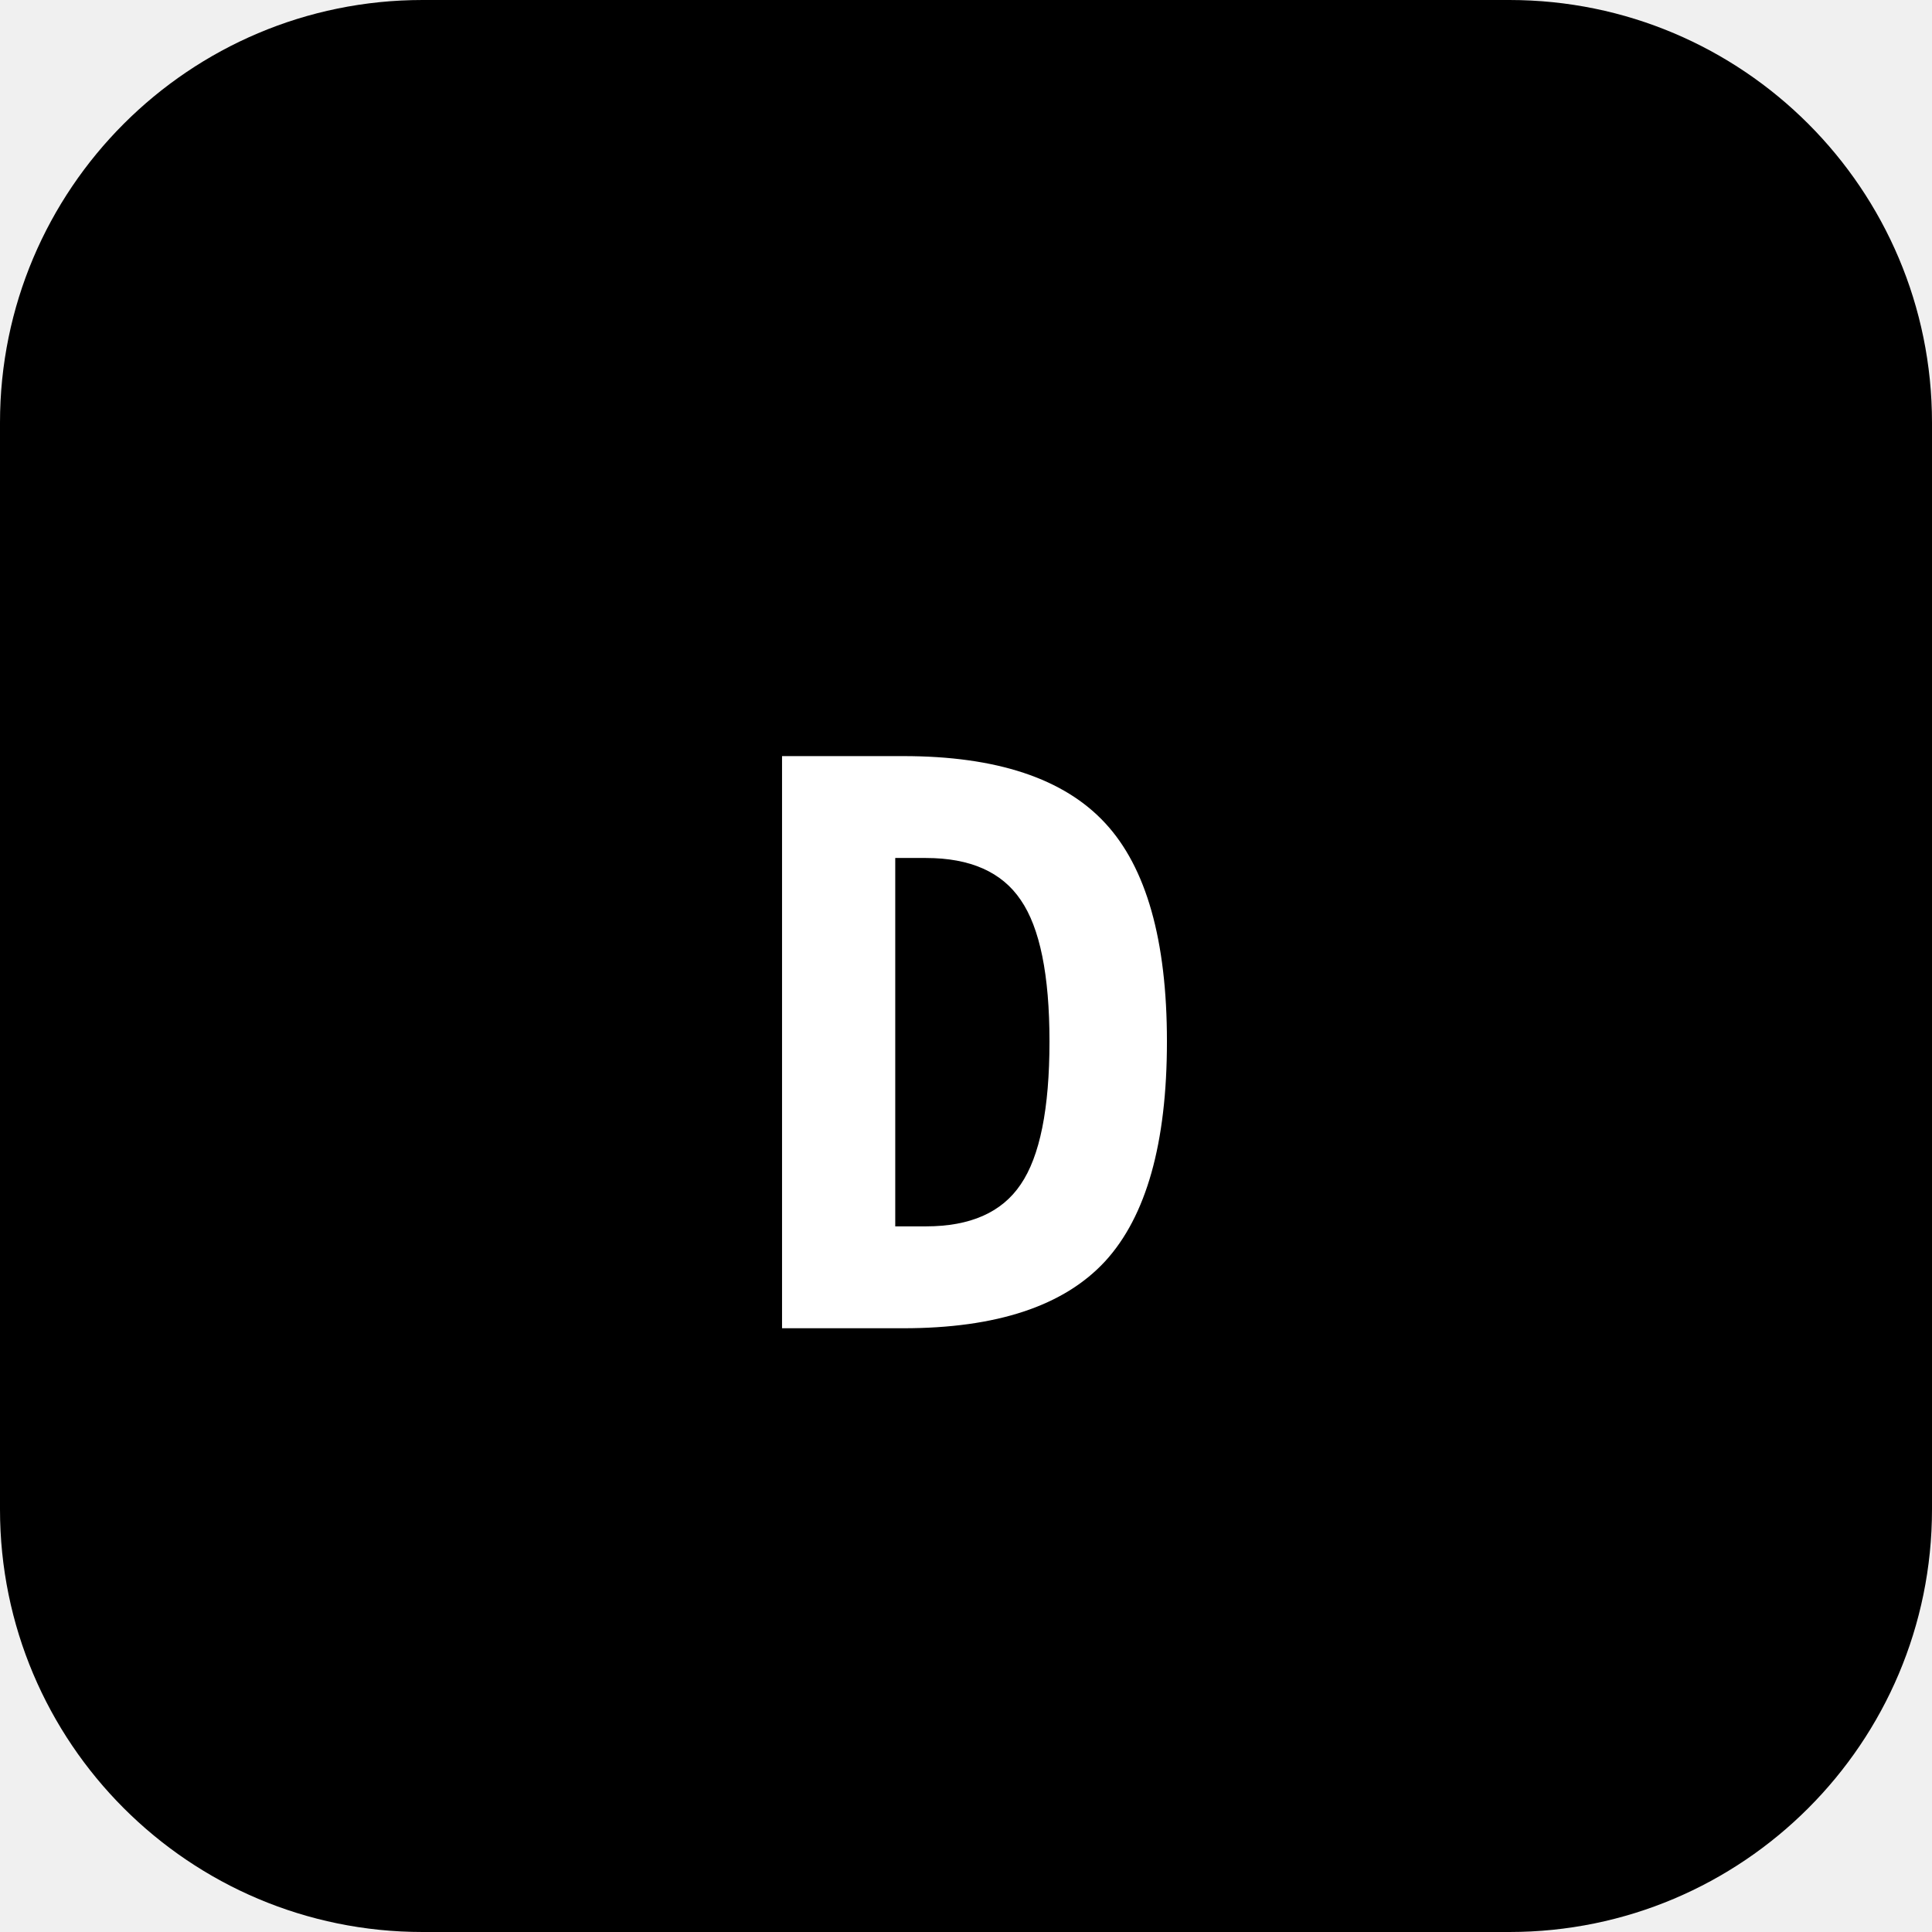
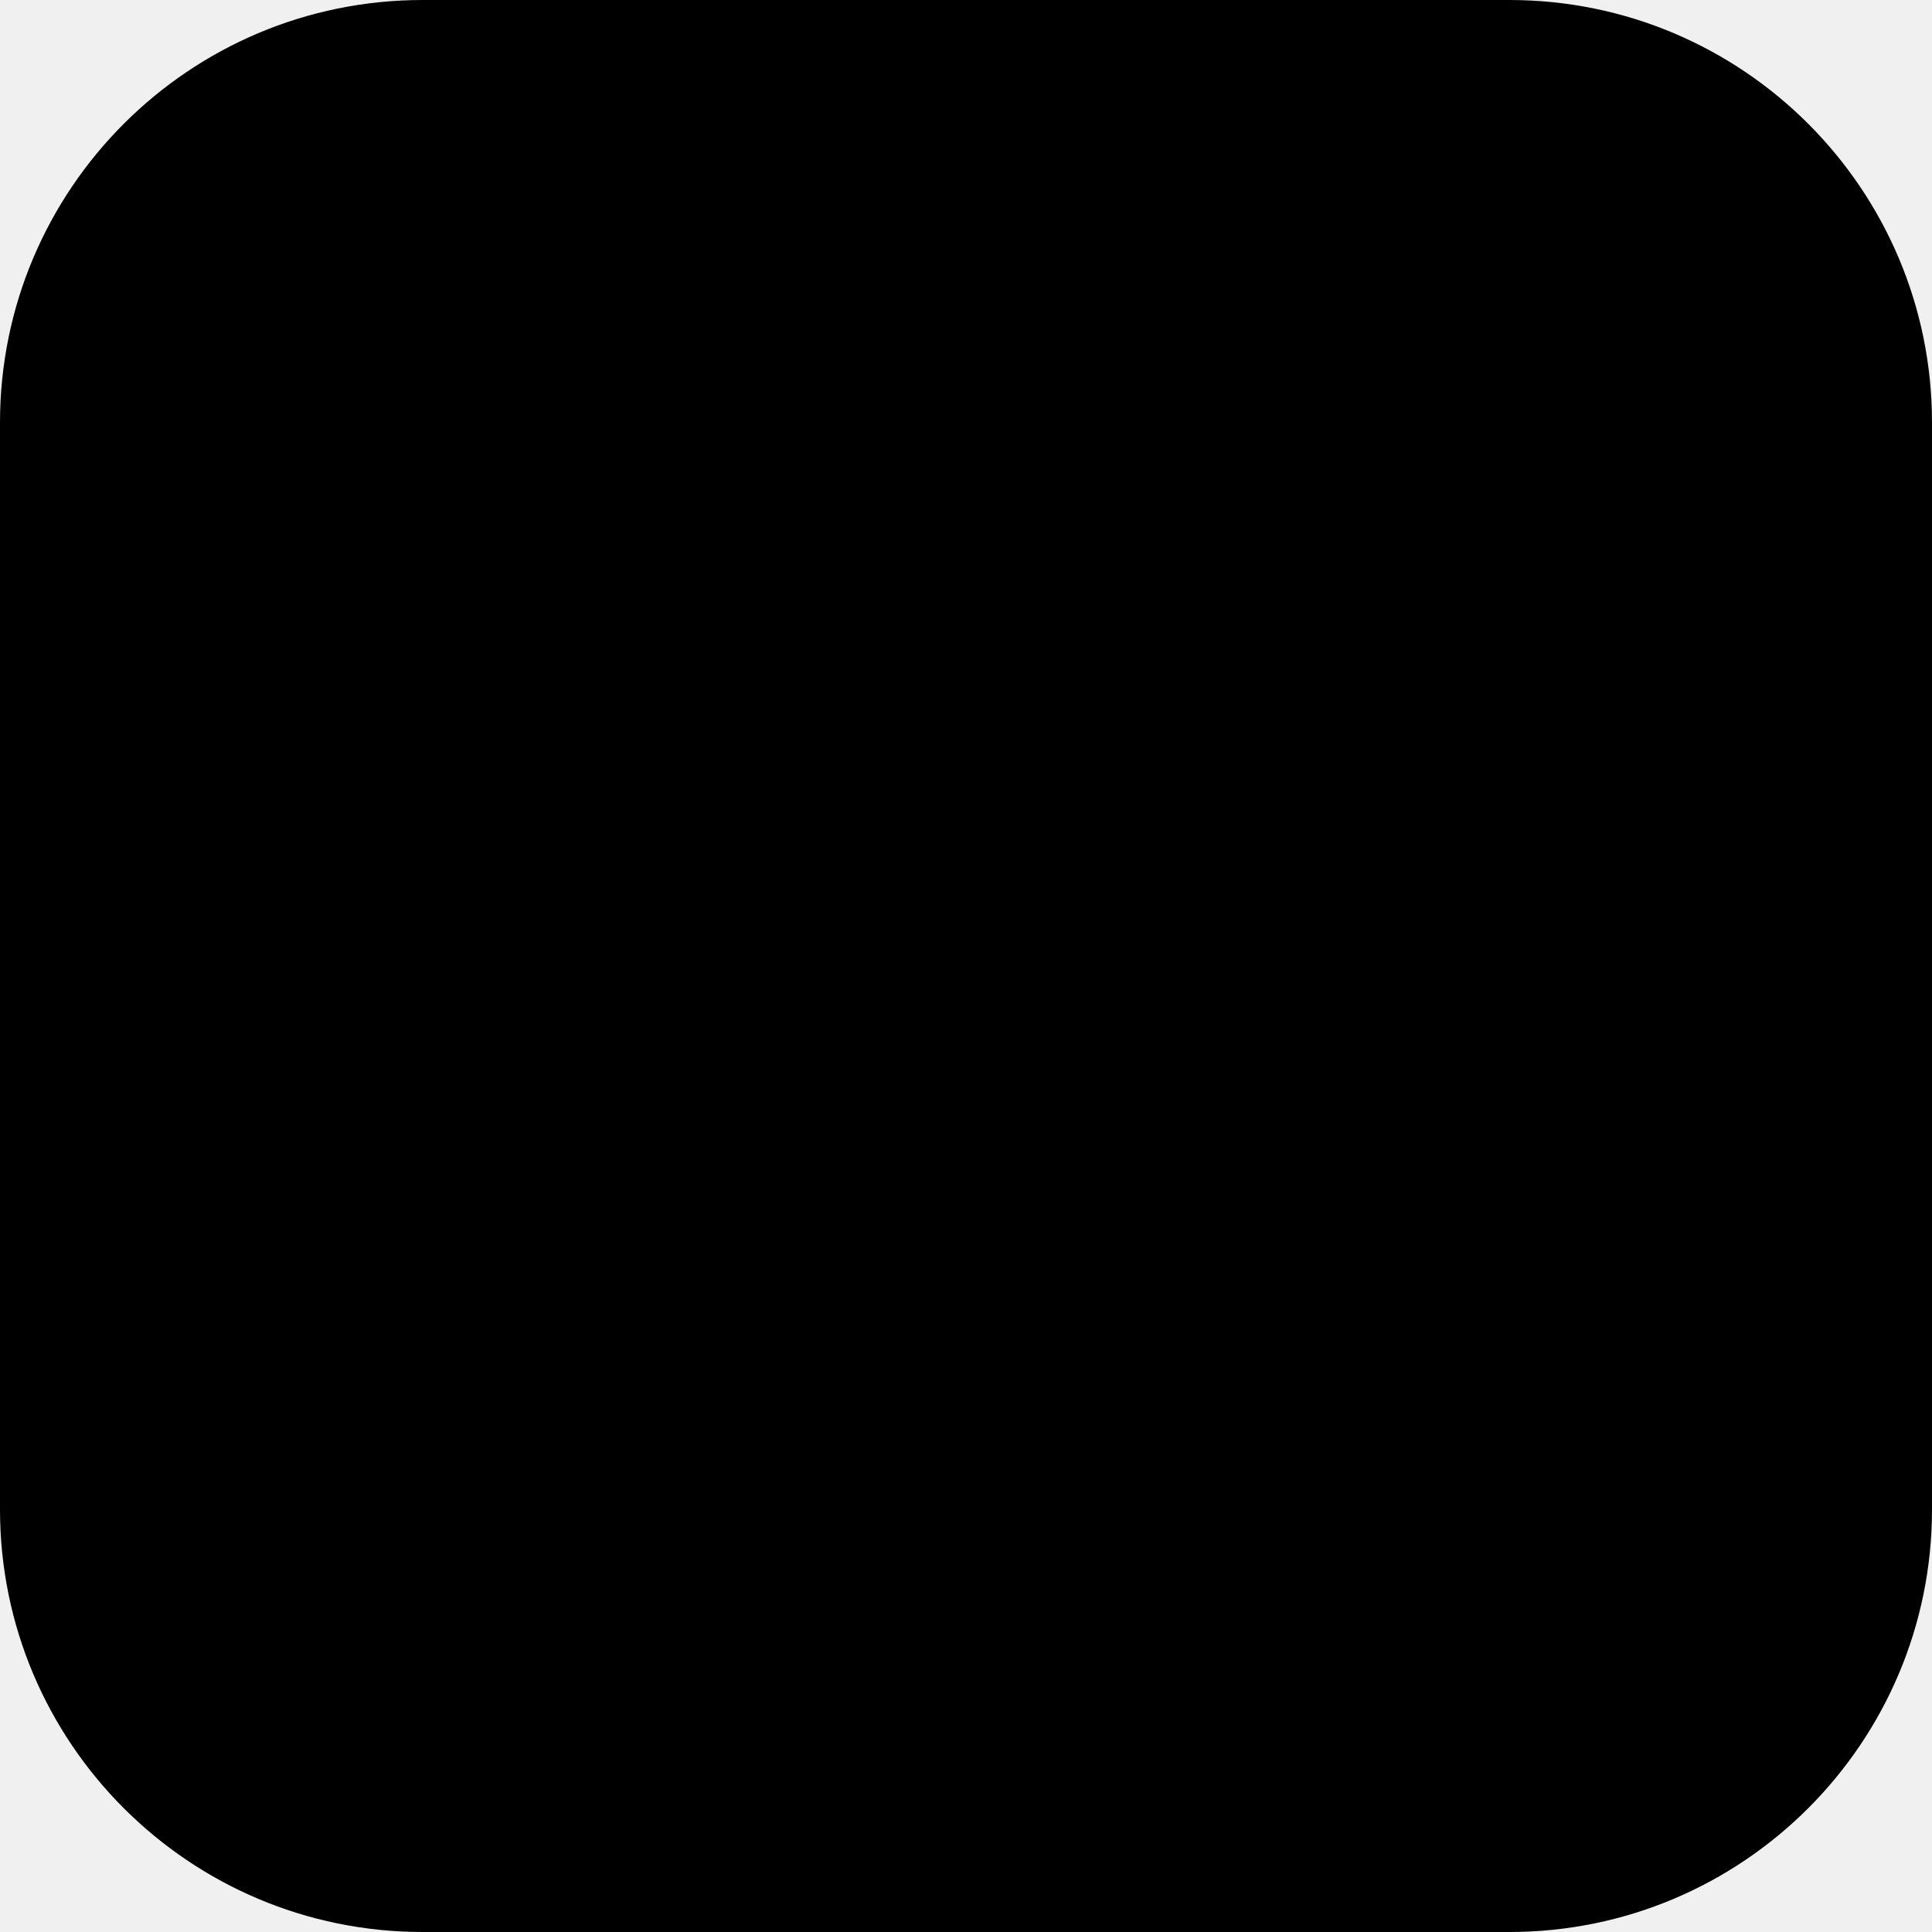
<svg xmlns="http://www.w3.org/2000/svg" viewBox="0 0 64 64" role="img" aria-label="deno logo">
  <rect x="0" y="0" width="64" height="64" rx="14" fill="#000000" />
-   <text x="32" y="44" text-anchor="middle" font-family="ui-monospace, SFMono-Regular, Menlo, monospace" font-size="26" font-weight="800" fill="#fff">D</text>
+   <g transform="translate(20 20) scale(1)" fill="#fff">M1.105 18.02A11.9 11.9 0 0 1 0 12.985q0-.698.078-1.376a12 12 0 0 1 .231-1.34A12 12 0 0 1 4.025 4.02a12 12 0 0 1 5.46-2.771 12 12 0 0 1 3.428-.23c1.452.112 2.825.477 4.077 1.05a12 12 0 0 1 2.78 1.774 12.02 12.02 0 0 1 4.053 7.078A12 12 0 0 1 24 12.985q0 .454-.036.914a12 12 0 0 1-.728 3.305 12 12 0 0 1-2.38 3.875c-1.33 1.357-3.02 1.962-4.43 1.936a4.4 4.4 0 0 1-2.724-1.024c-.99-.853-1.391-1.83-1.53-2.919a5 5 0 0 1 .128-1.518c.105-.38.37-1.116.76-1.437-.455-.197-1.04-.624-1.226-.829-.045-.05-.04-.13 0-.183a.155.155 0 0 1 .177-.053c.392.134.869.267 1.372.35.66.111 1.484.25 2.317.292 2.03.1 4.153-.813 4.812-2.627s.403-3.609-1.96-4.685-3.454-2.356-5.363-3.128c-1.247-.505-2.636-.205-4.06.582-3.838 2.121-7.277 8.822-5.69 15.032a.191.191 0 0 1-.315.19 12 12 0 0 1-1.25-1.634 12 12 0 0 1-.769-1.404M11.57 6.087c.649-.051 1.214.501 1.31 1.236.13.979-.228 1.99-1.41 2.013-1.01.02-1.315-.997-1.248-1.614.066-.616.574-1.575 1.35-1.635</g>
</svg>
